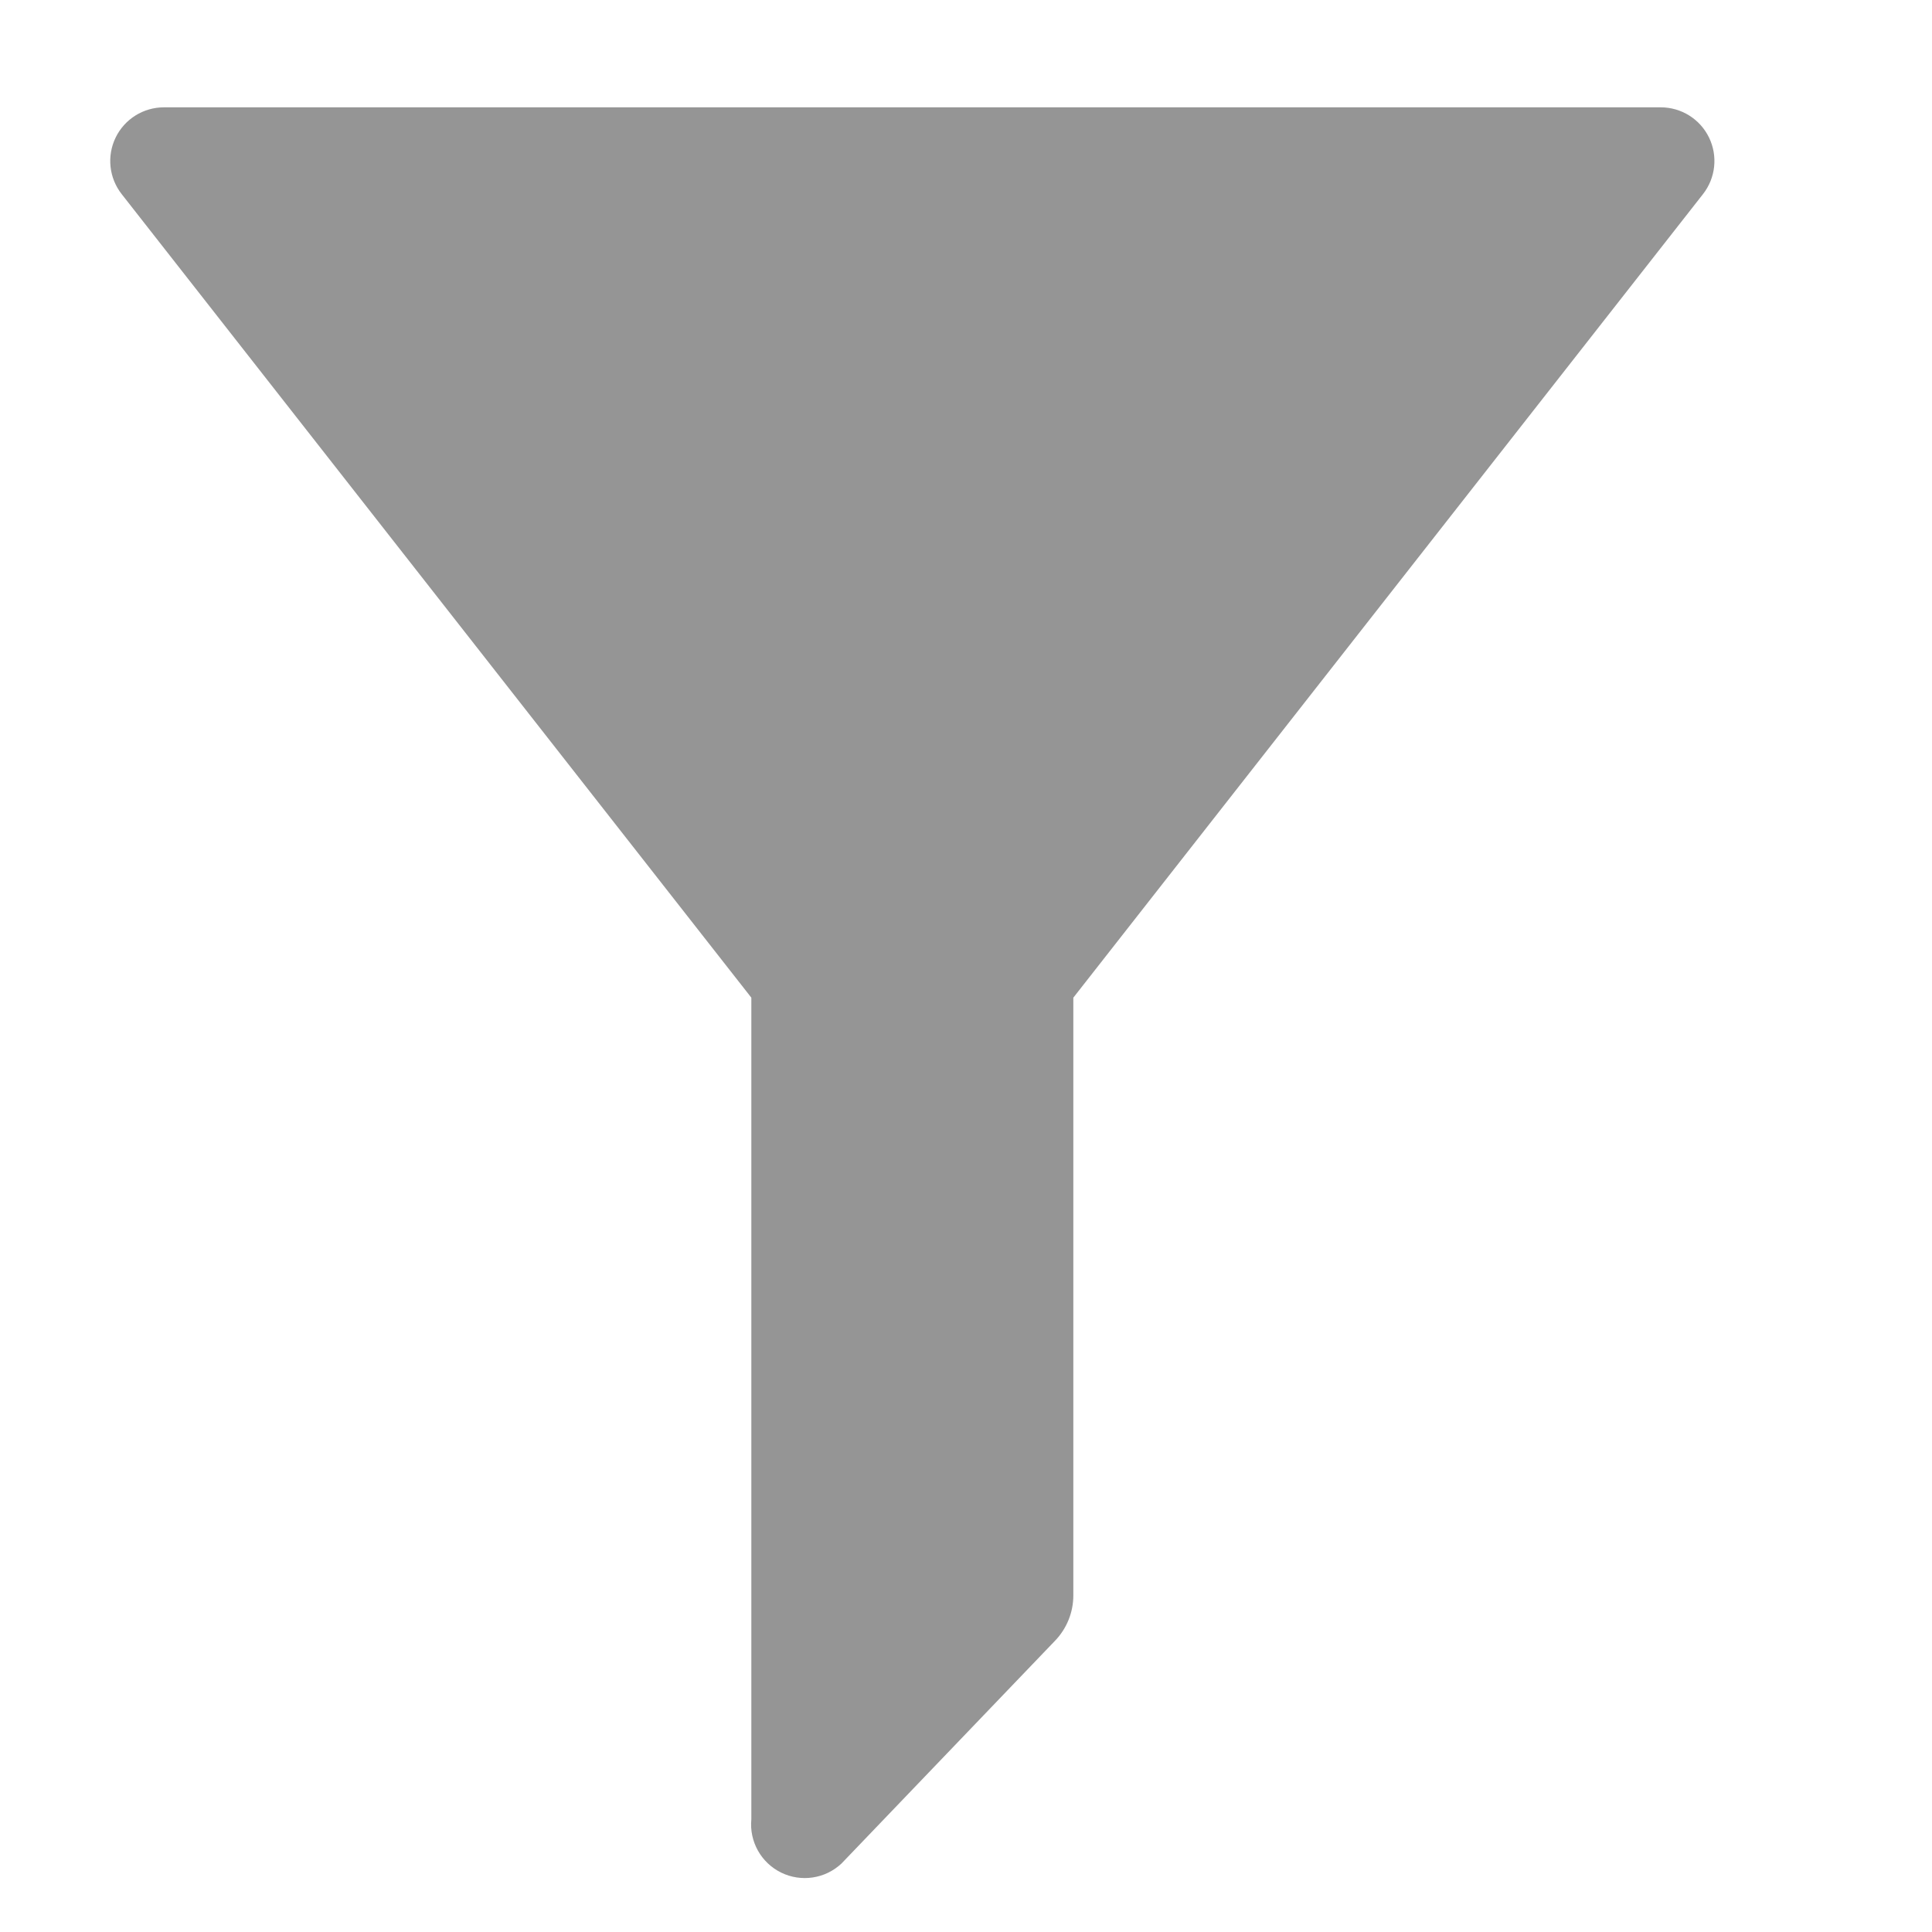
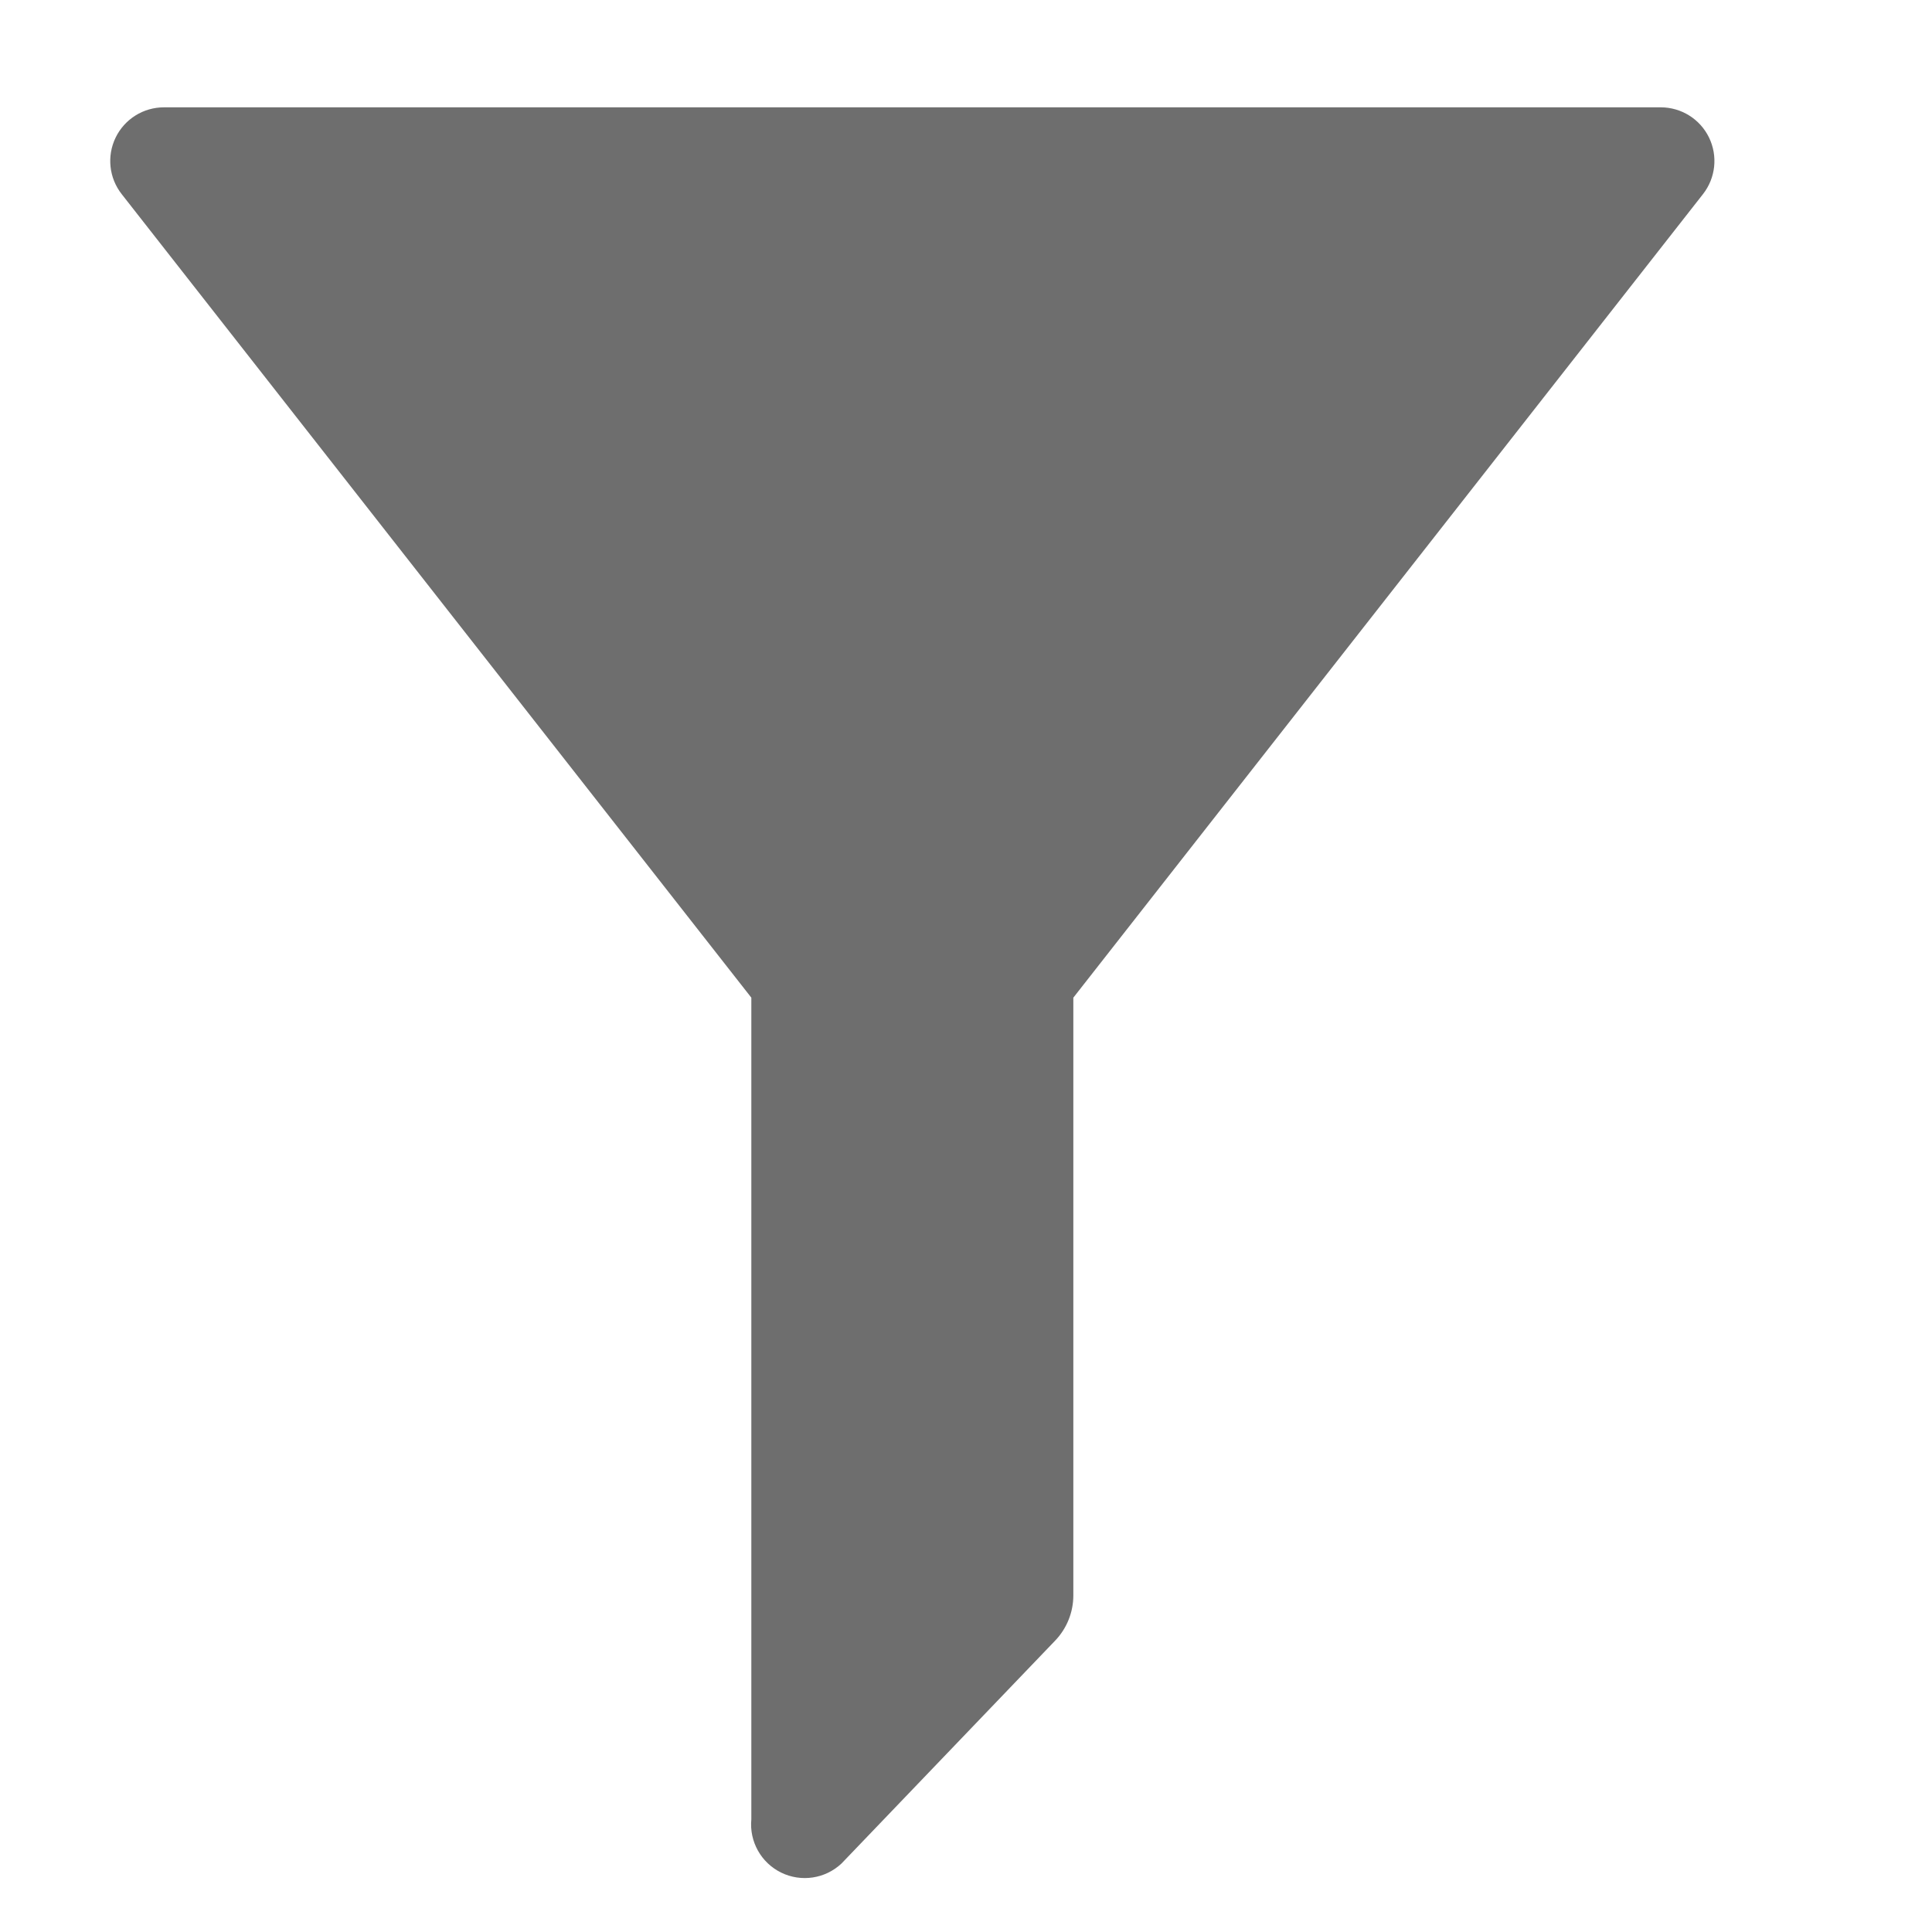
<svg xmlns="http://www.w3.org/2000/svg" id="Smock_Filter_18_N" width="18" height="18" viewBox="0 0 18 18">
-   <rect id="Canvas" width="18" height="18" fill="#959595" opacity="0" />
-   <path id="Path_102991" data-name="Path 102991" d="M15.473,1H1.527a.5.5,0,0,0-.393.809L7,9.295V16.95a.5.5,0,0,0,.84.412l1.99-2.076a.609.609,0,0,0,.17-.422V9.295l5.866-7.486A.5.5,0,0,0,15.473,1Z" fill="#959595" />
+   <rect id="Canvas" width="18" height="18" fill="#6e6e6e" opacity="0" />
+   <path id="Path_102991" data-name="Path 102991" d="M15.473,1H1.527a.5.5,0,0,0-.393.809L7,9.295V16.95a.5.5,0,0,0,.84.412l1.99-2.076a.609.609,0,0,0,.17-.422V9.295l5.866-7.486A.5.5,0,0,0,15.473,1Z" fill="#6e6e6e" />
</svg>
